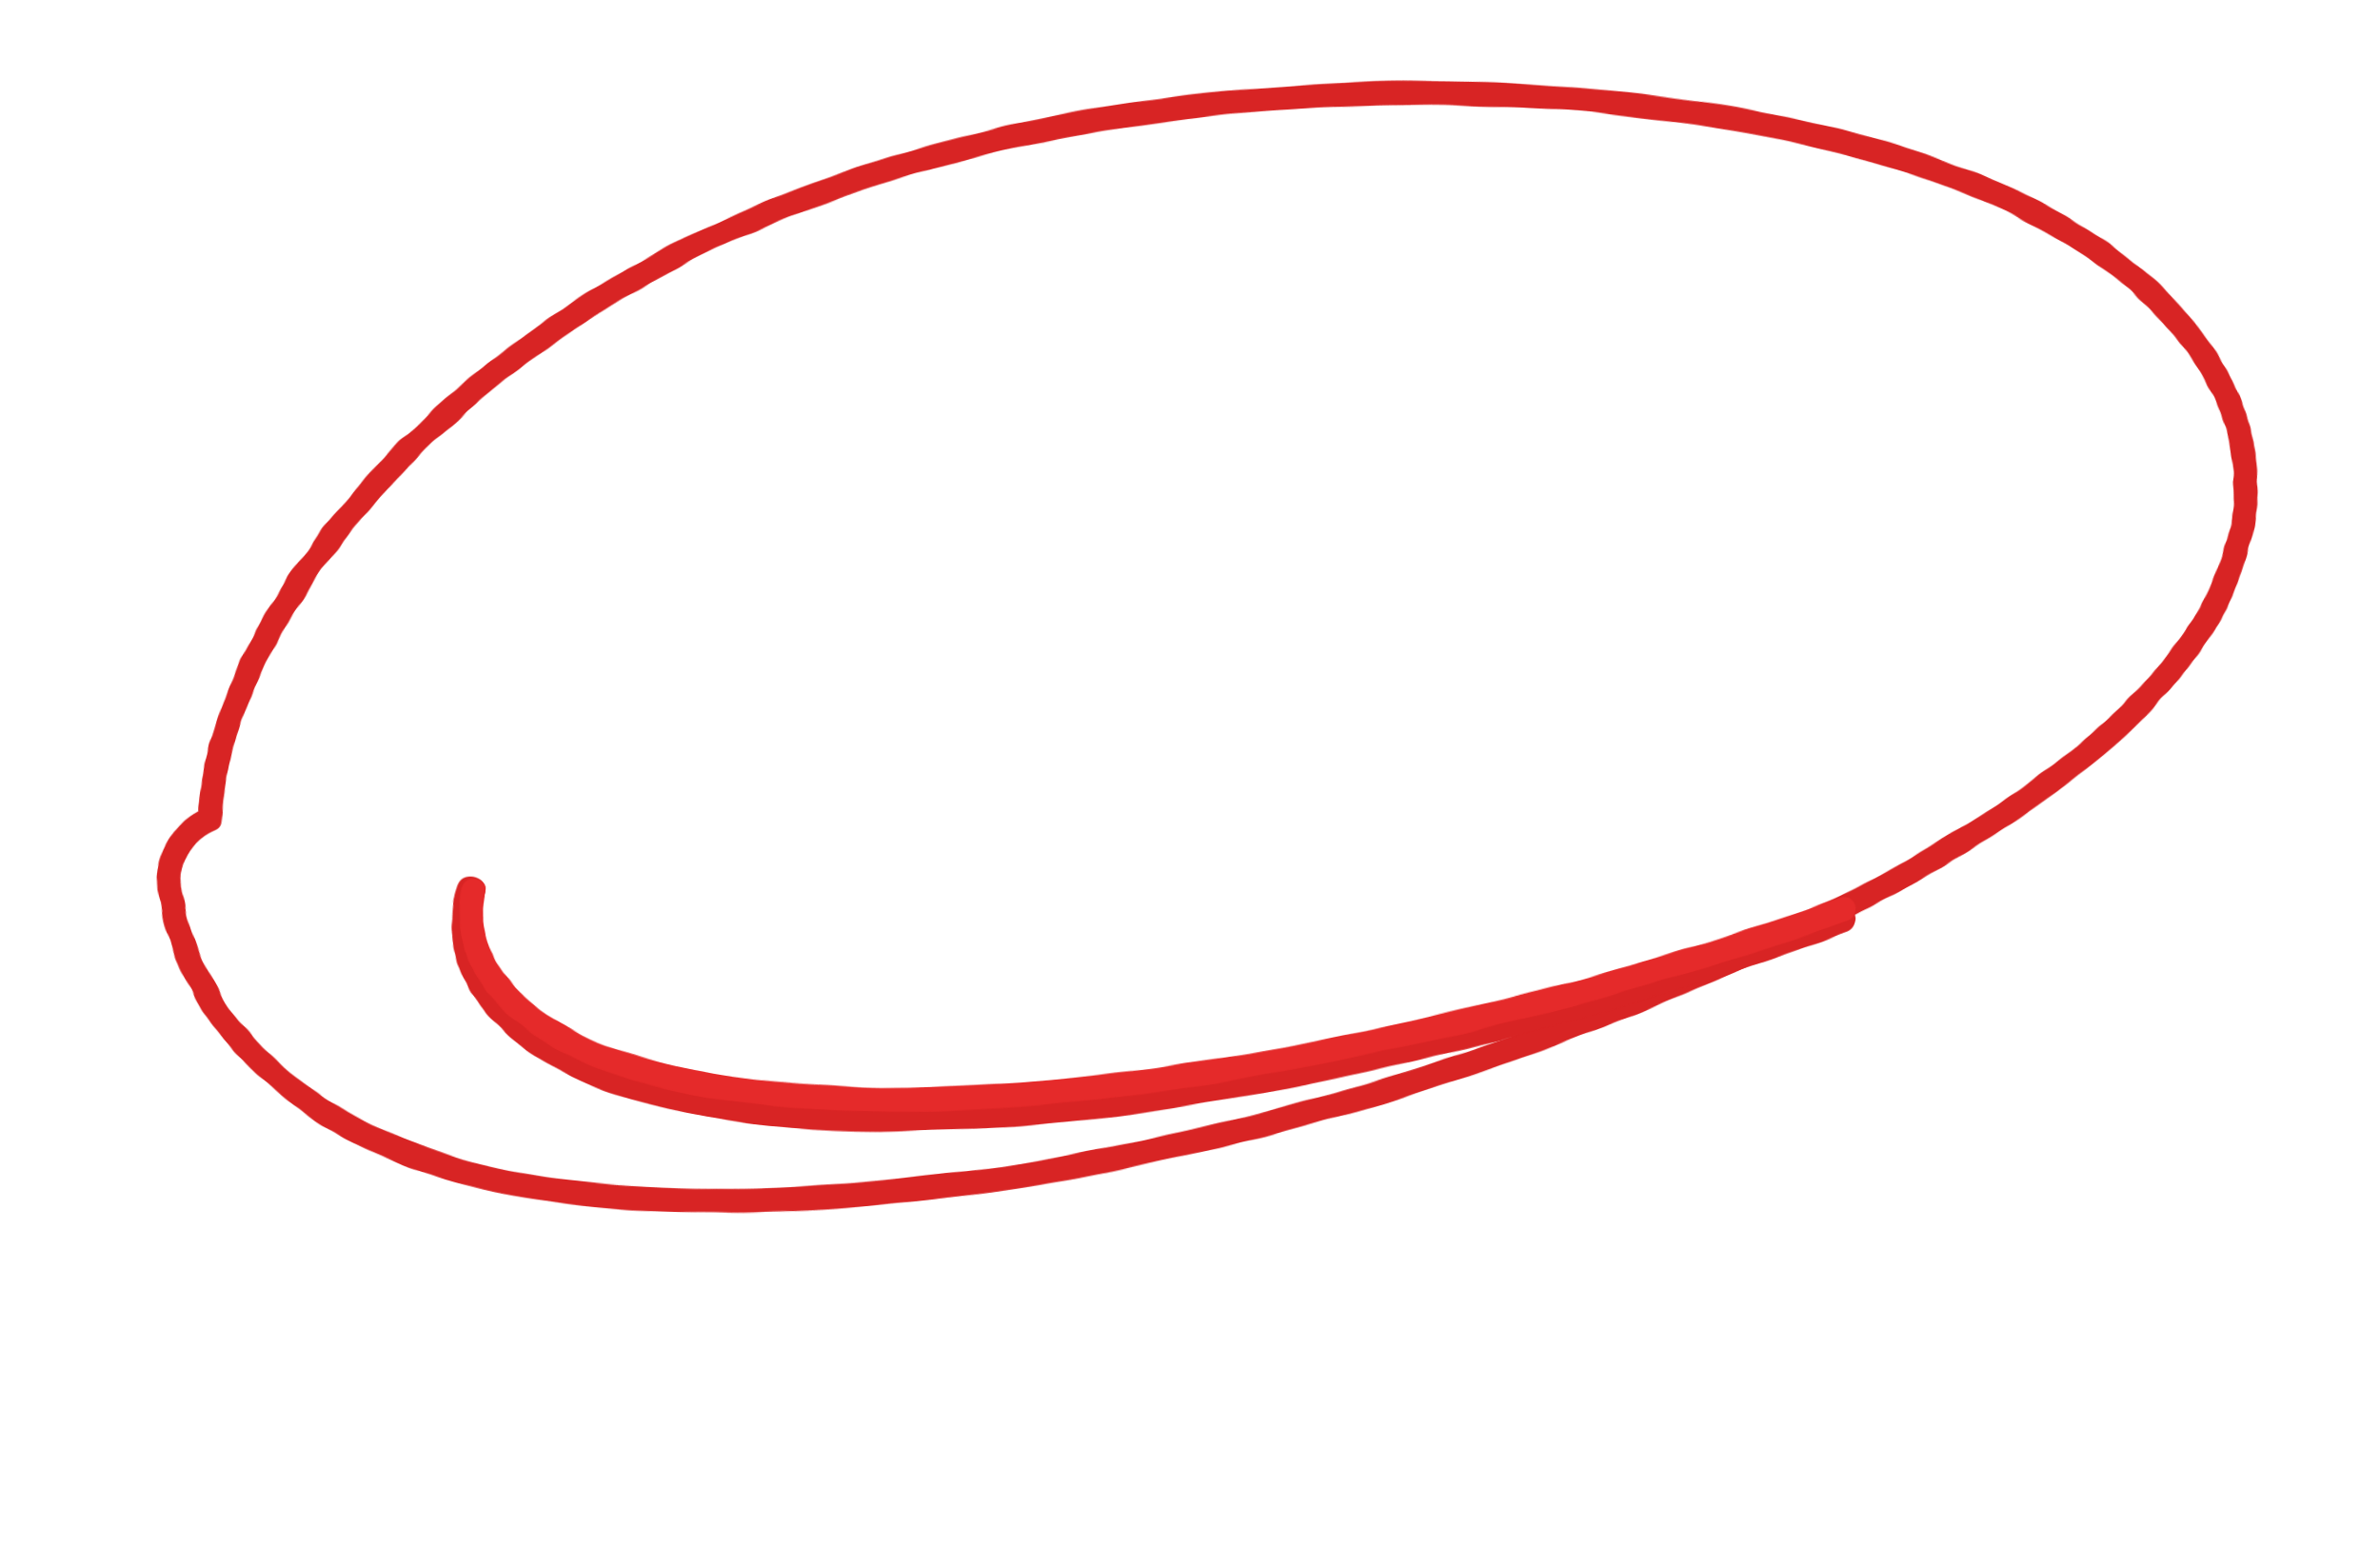
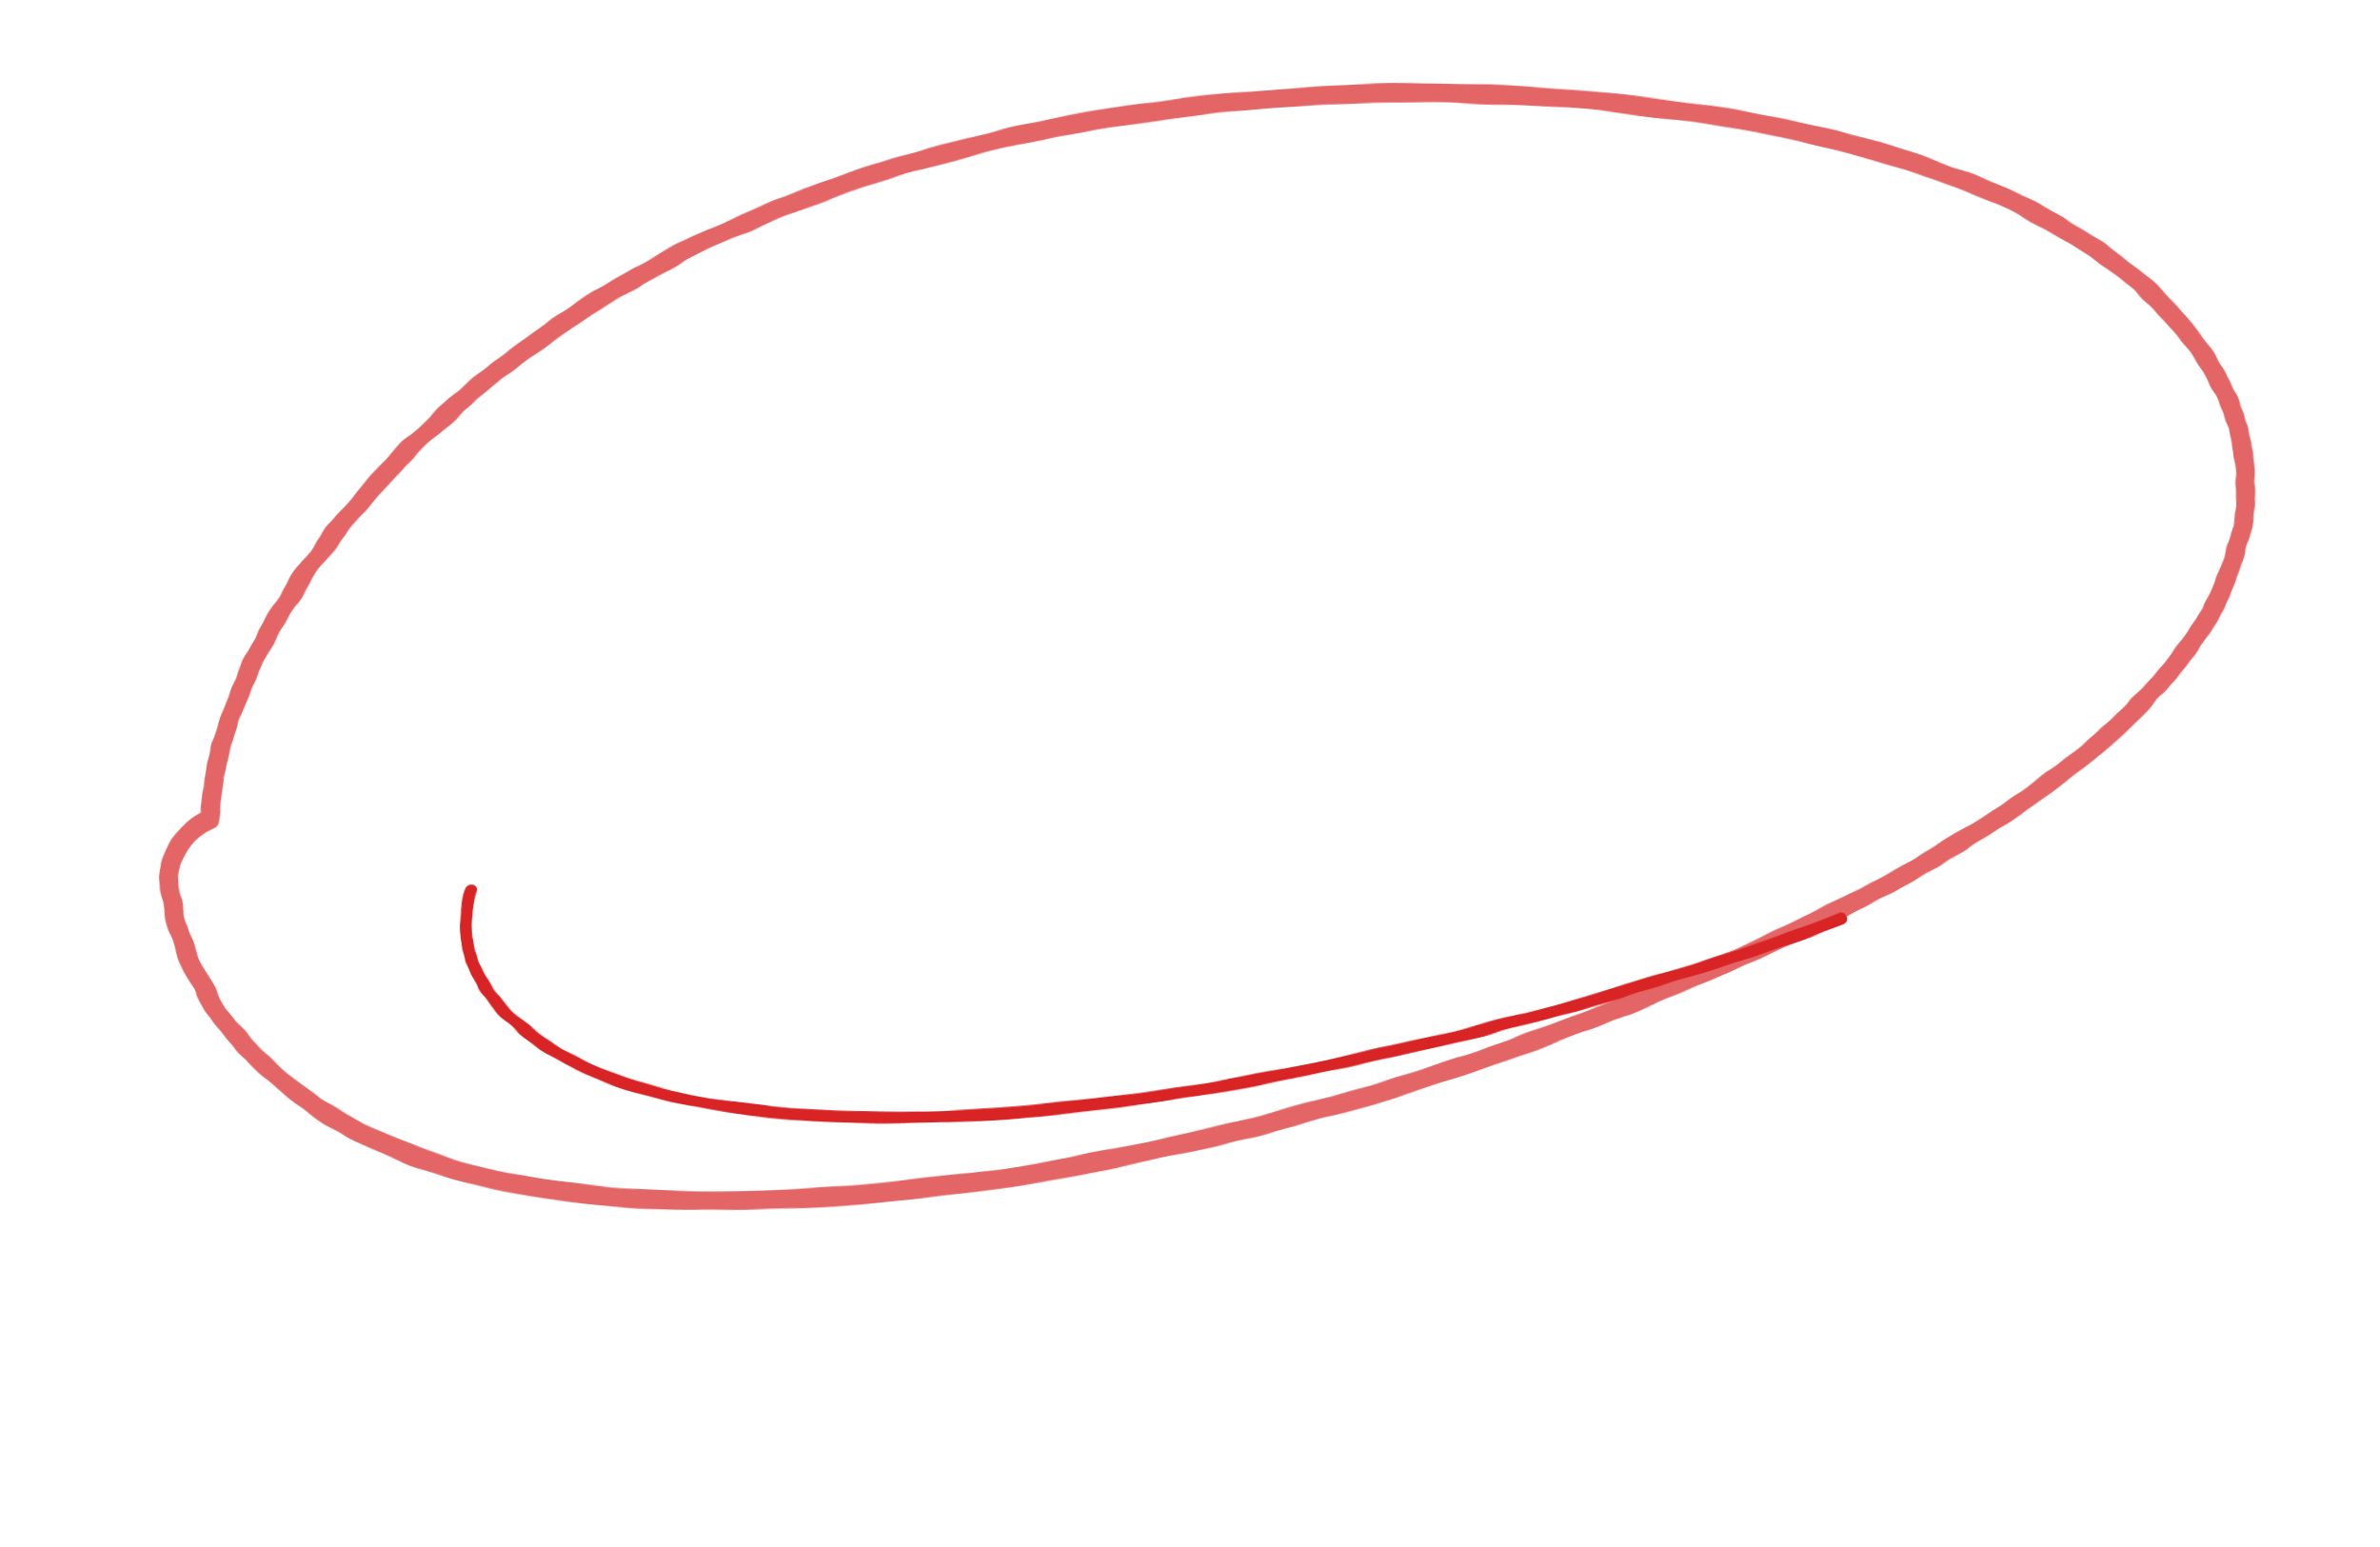
<svg xmlns="http://www.w3.org/2000/svg" viewBox="0 0 1000 650" width="1000" height="650" fill="none" preserveAspectRatio="none">
  <defs>
    <filter id="markerTexture" x="-8%" y="-12%" width="116%" height="124%">
      <feTurbulence type="fractalNoise" baseFrequency="0.025 0.11" numOctaves="2" seed="17" result="noise" />
      <feDisplacementMap in="SourceGraphic" in2="noise" scale="1.8" xChannelSelector="R" yChannelSelector="G" />
    </filter>
  </defs>
-   <path d="M 88,344        C 92,265 177,151 319,91        C 465,29 660,25 797,66        C 902,98 953,160 942,221        C 928,299 823,365 694,418        C 554,476 378,517 238,501        C 145,490 83,440 72,378        C 68,366 74,351 88,344" stroke="#D82424" stroke-width="10" stroke-linecap="round" stroke-linejoin="round" filter="url(#markerTexture)" />
+   <path d="M 88,344        C 92,265 177,151 319,91        C 465,29 660,25 797,66        C 902,98 953,160 942,221        C 928,299 823,365 694,418        C 554,476 378,517 238,501        C 145,490 83,440 72,378        C 68,366 74,351 88,344" stroke="#D82424" stroke-width="8" stroke-linecap="round" stroke-linejoin="round" opacity="0.7" filter="url(#markerTexture)" />
  <path d="M 90,347        C 101,276 181,164 322,99        C 466,36 656,32 790,71        C 889,100 943,160 935,216        C 924,289 814,357 687,410        C 544,469 373,510 239,493        C 151,482 96,437 84,379" stroke="#E52A2A" stroke-width="0" stroke-linecap="round" stroke-linejoin="round" opacity="1" filter="url(#markerTexture)" />
-   <path d="M 198,374        C 188,405 211,437 260,454        C 335,480 454,470 562,447        C 645,429 715,408 774,386" stroke="#D82424" stroke-width="12" stroke-linecap="round" stroke-linejoin="round" filter="url(#markerTexture)" />
-   <path d="M 199,374        C 193,402 213,429 253,444        C 327,472 446,464 555,442        C 641,425 713,404 775,382" stroke="#E52A2A" stroke-width="10" stroke-linecap="round" opacity="1" filter="url(#markerTexture)" />
+   <path d="M 198,374        C 188,405 211,437 260,454        C 335,480 454,470 562,447        C 645,429 715,408 774,386" stroke="#D82424" stroke-width="5" stroke-linecap="round" stroke-linejoin="round" filter="url(#markerTexture)" />
+   <path d="M 199,374        C 193,402 213,429 253,444        C 327,472 446,464 555,442        C 641,425 713,404 775,382" stroke="#E52A2A" stroke-width="0" stroke-linecap="round" opacity="1" filter="url(#markerTexture)" />
</svg>
